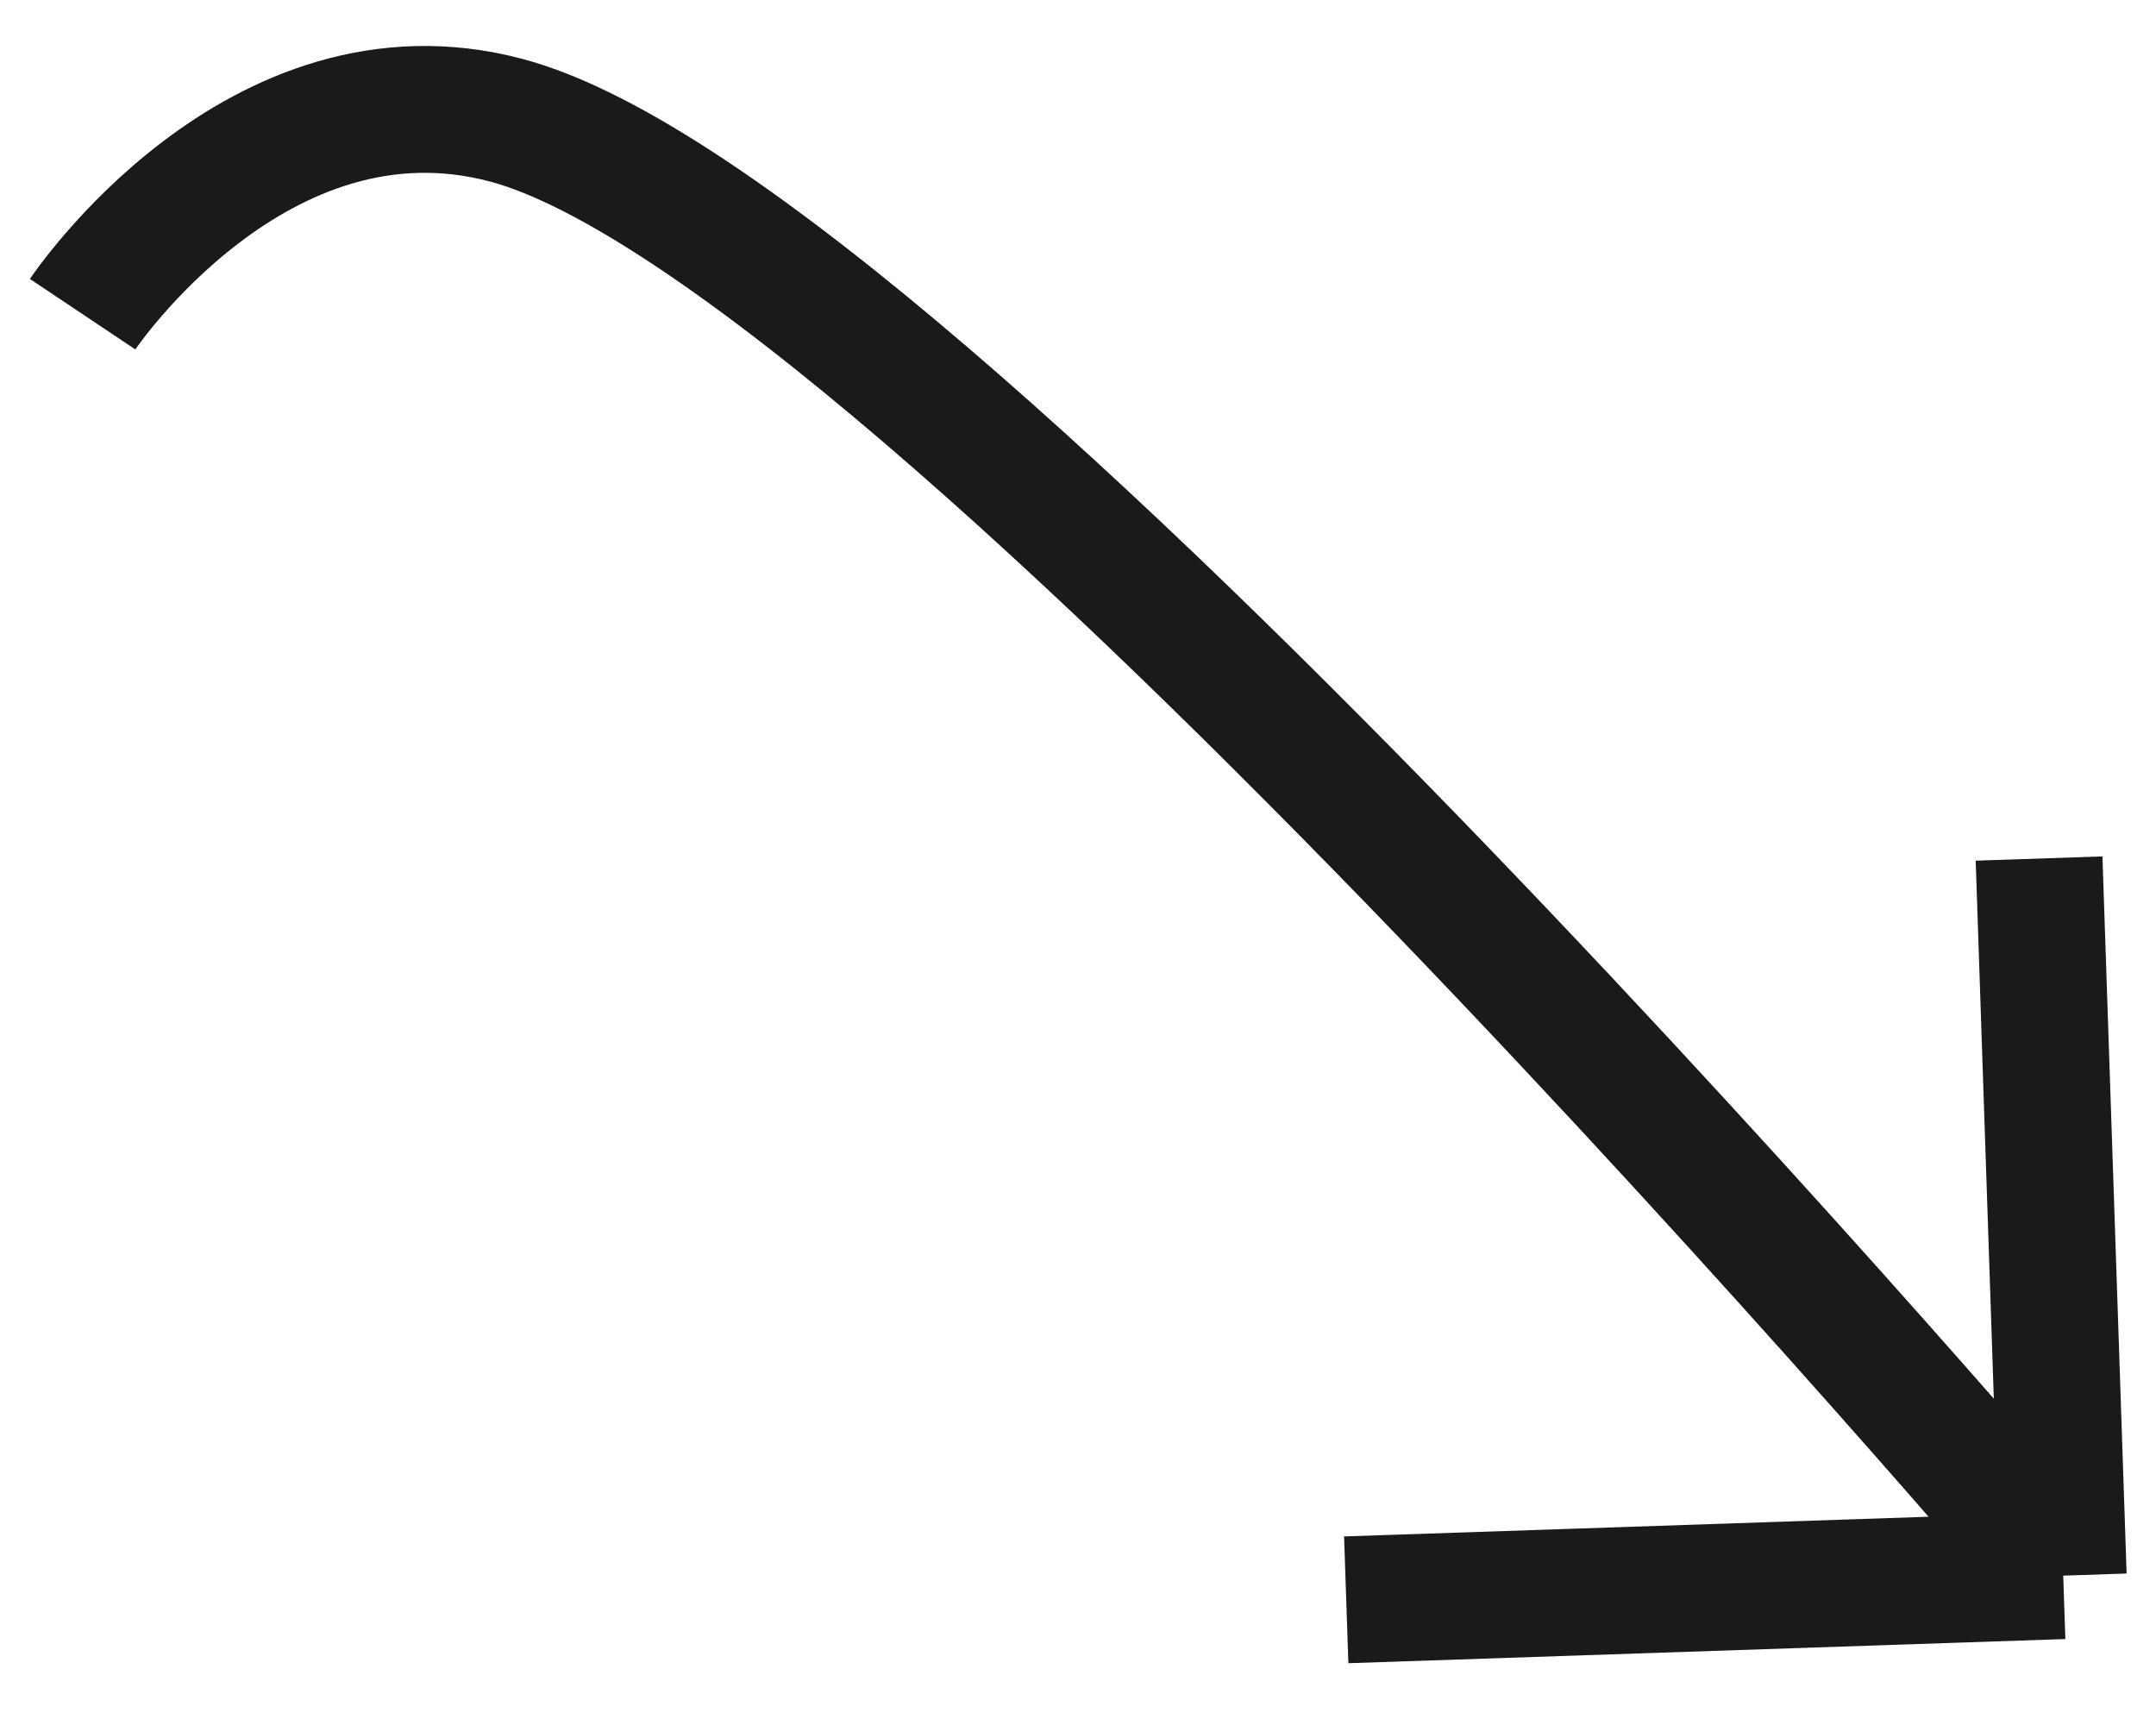
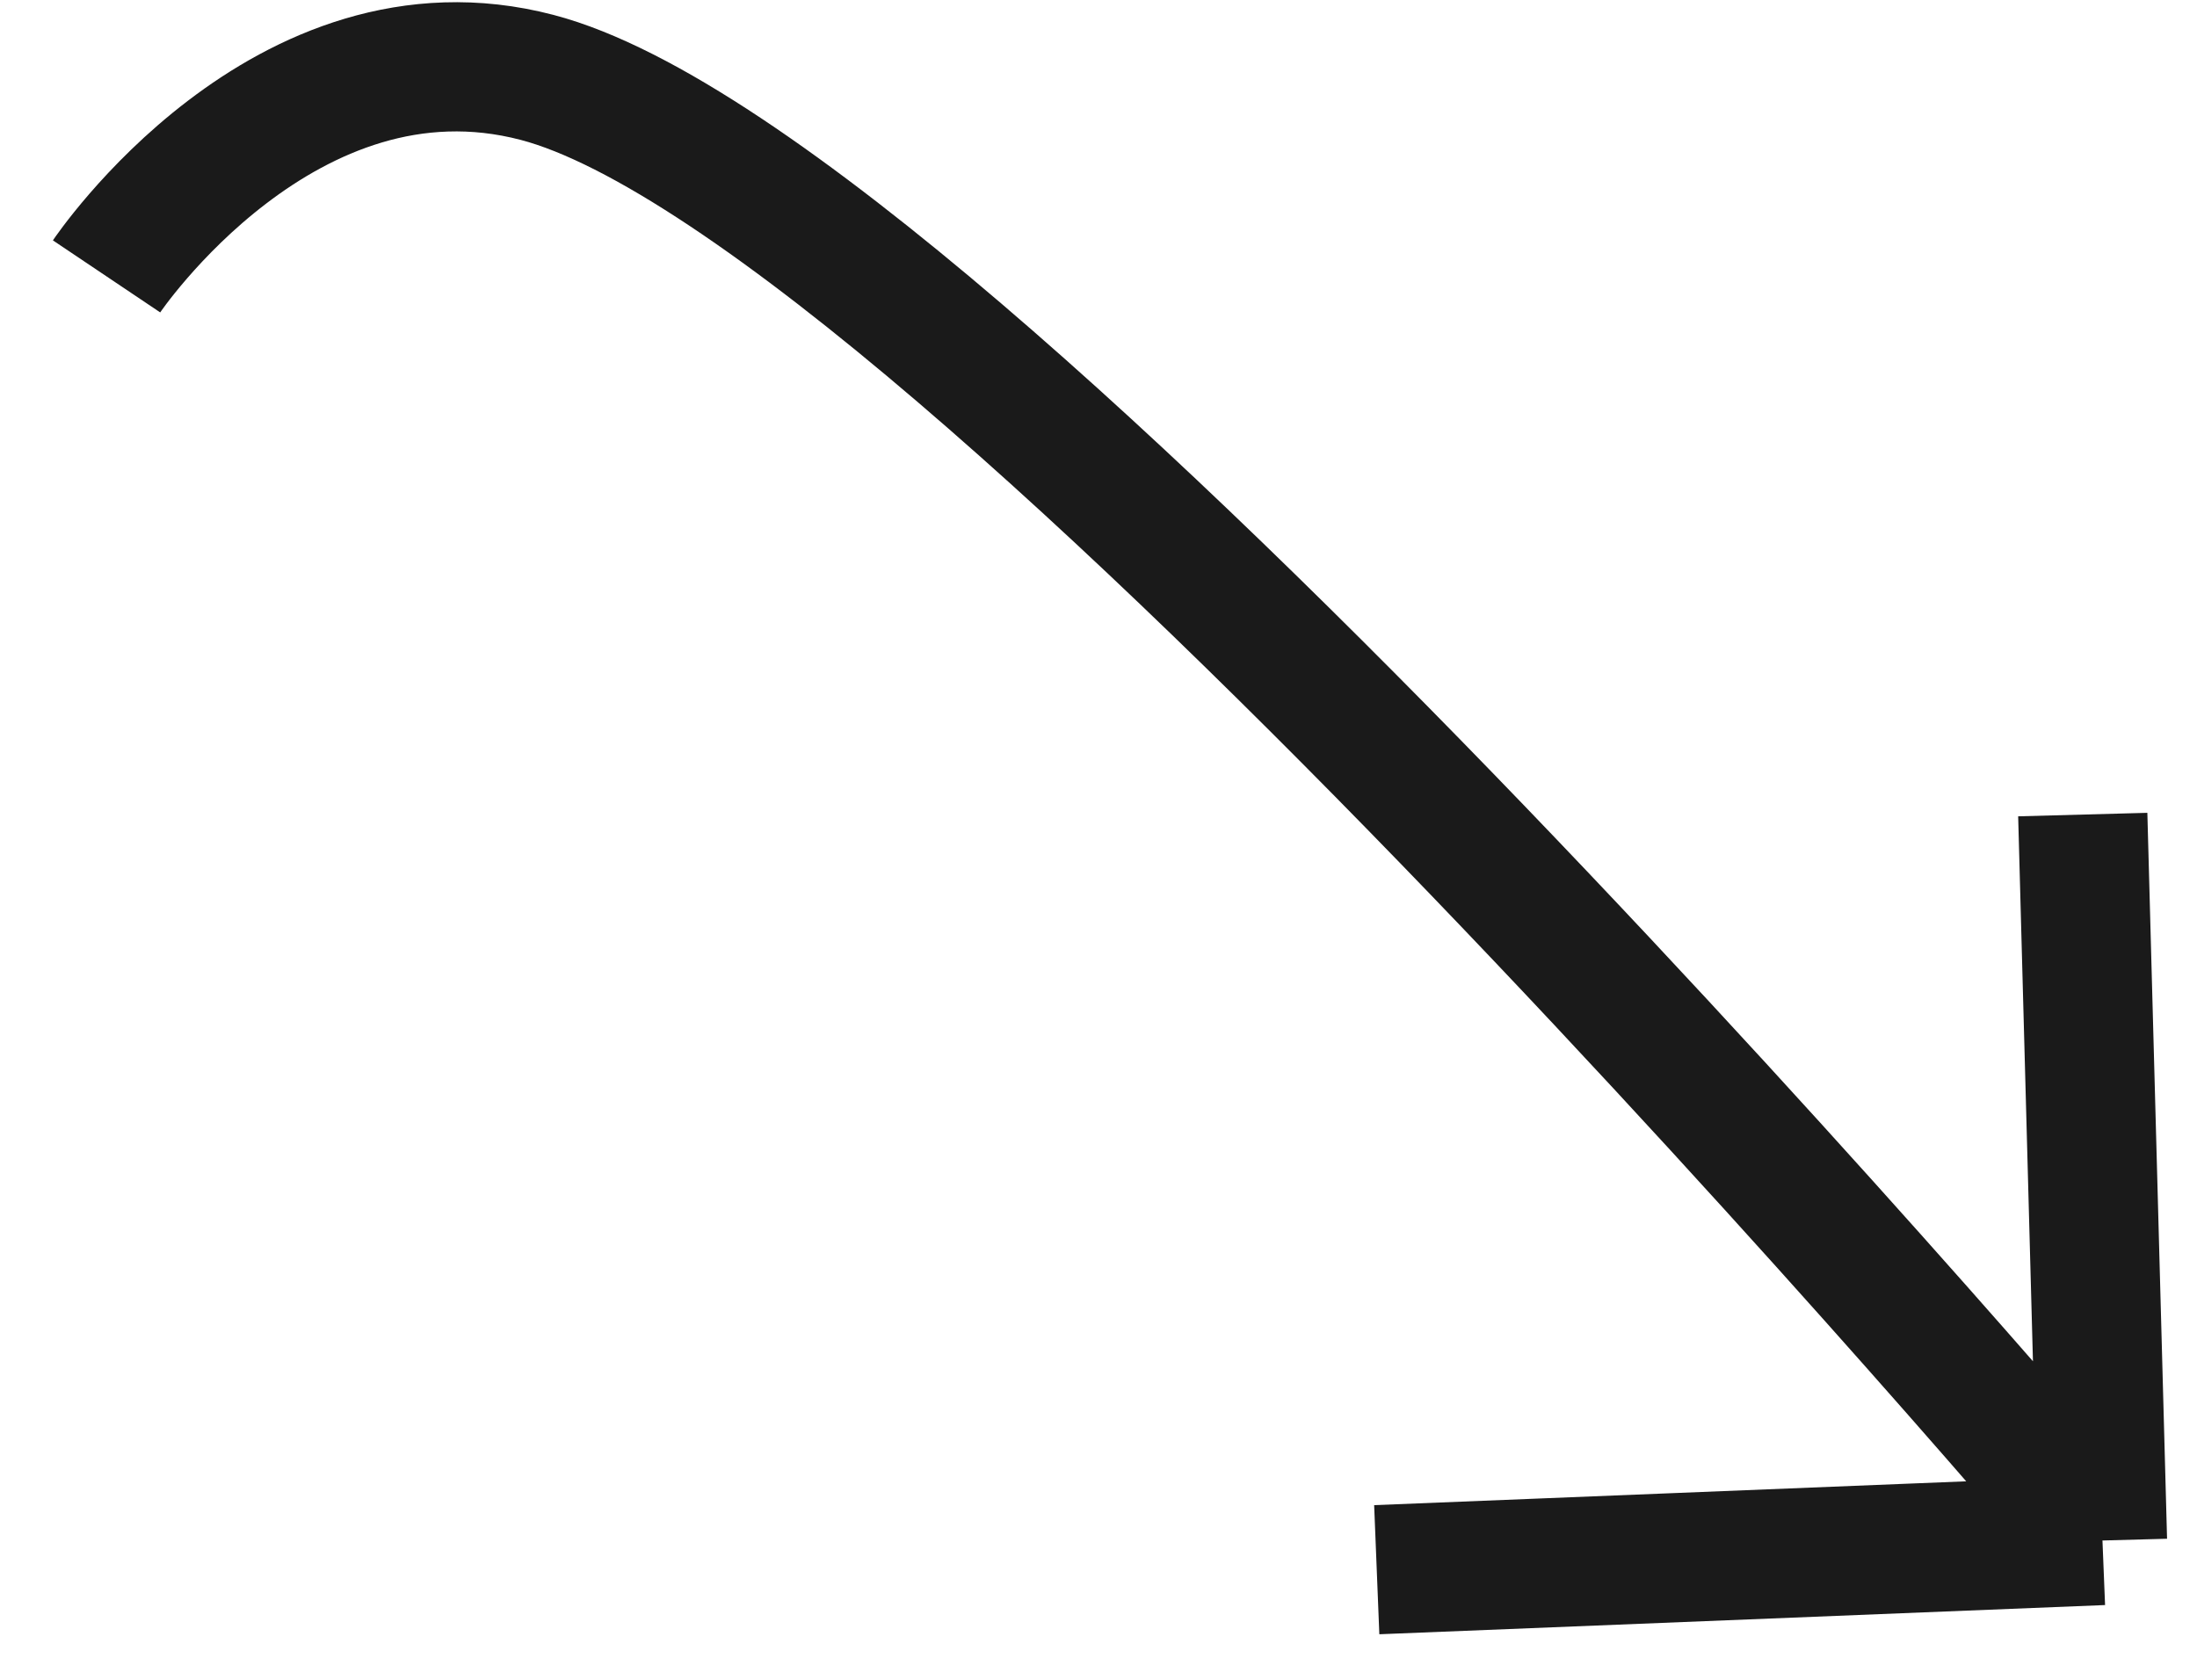
- <svg xmlns="http://www.w3.org/2000/svg" width="34" height="27" viewBox="0 0 34 27" fill="none">
-   <path d="M32.537 24.844C28.575 24.977 25.369 25.085 21.23 25.225M32.537 24.844C32.386 20.36 32.492 23.526 32.156 13.537M32.537 24.844C32.537 24.844 14.56 3.658 7.992 1.898C4.051 0.843 1.303 4.954 1.303 4.954" stroke="#1A1A1A" stroke-width="2" />
+ <svg xmlns="http://www.w3.org/2000/svg" width="34" height="26" viewBox="0 0 34 26" fill="none">
+   <path d="M32.537 23.844C28.601 24.003 25.417 24.131 21.306 24.296M32.537 23.844C32.416 19.388 32.501 22.534 32.232 12.608M32.537 23.844C32.537 23.844 14.823 2.904 8.312 1.198C4.405 0.174 1.649 4.278 1.649 4.278" stroke="#1A1A1A" stroke-width="2" />
</svg>
